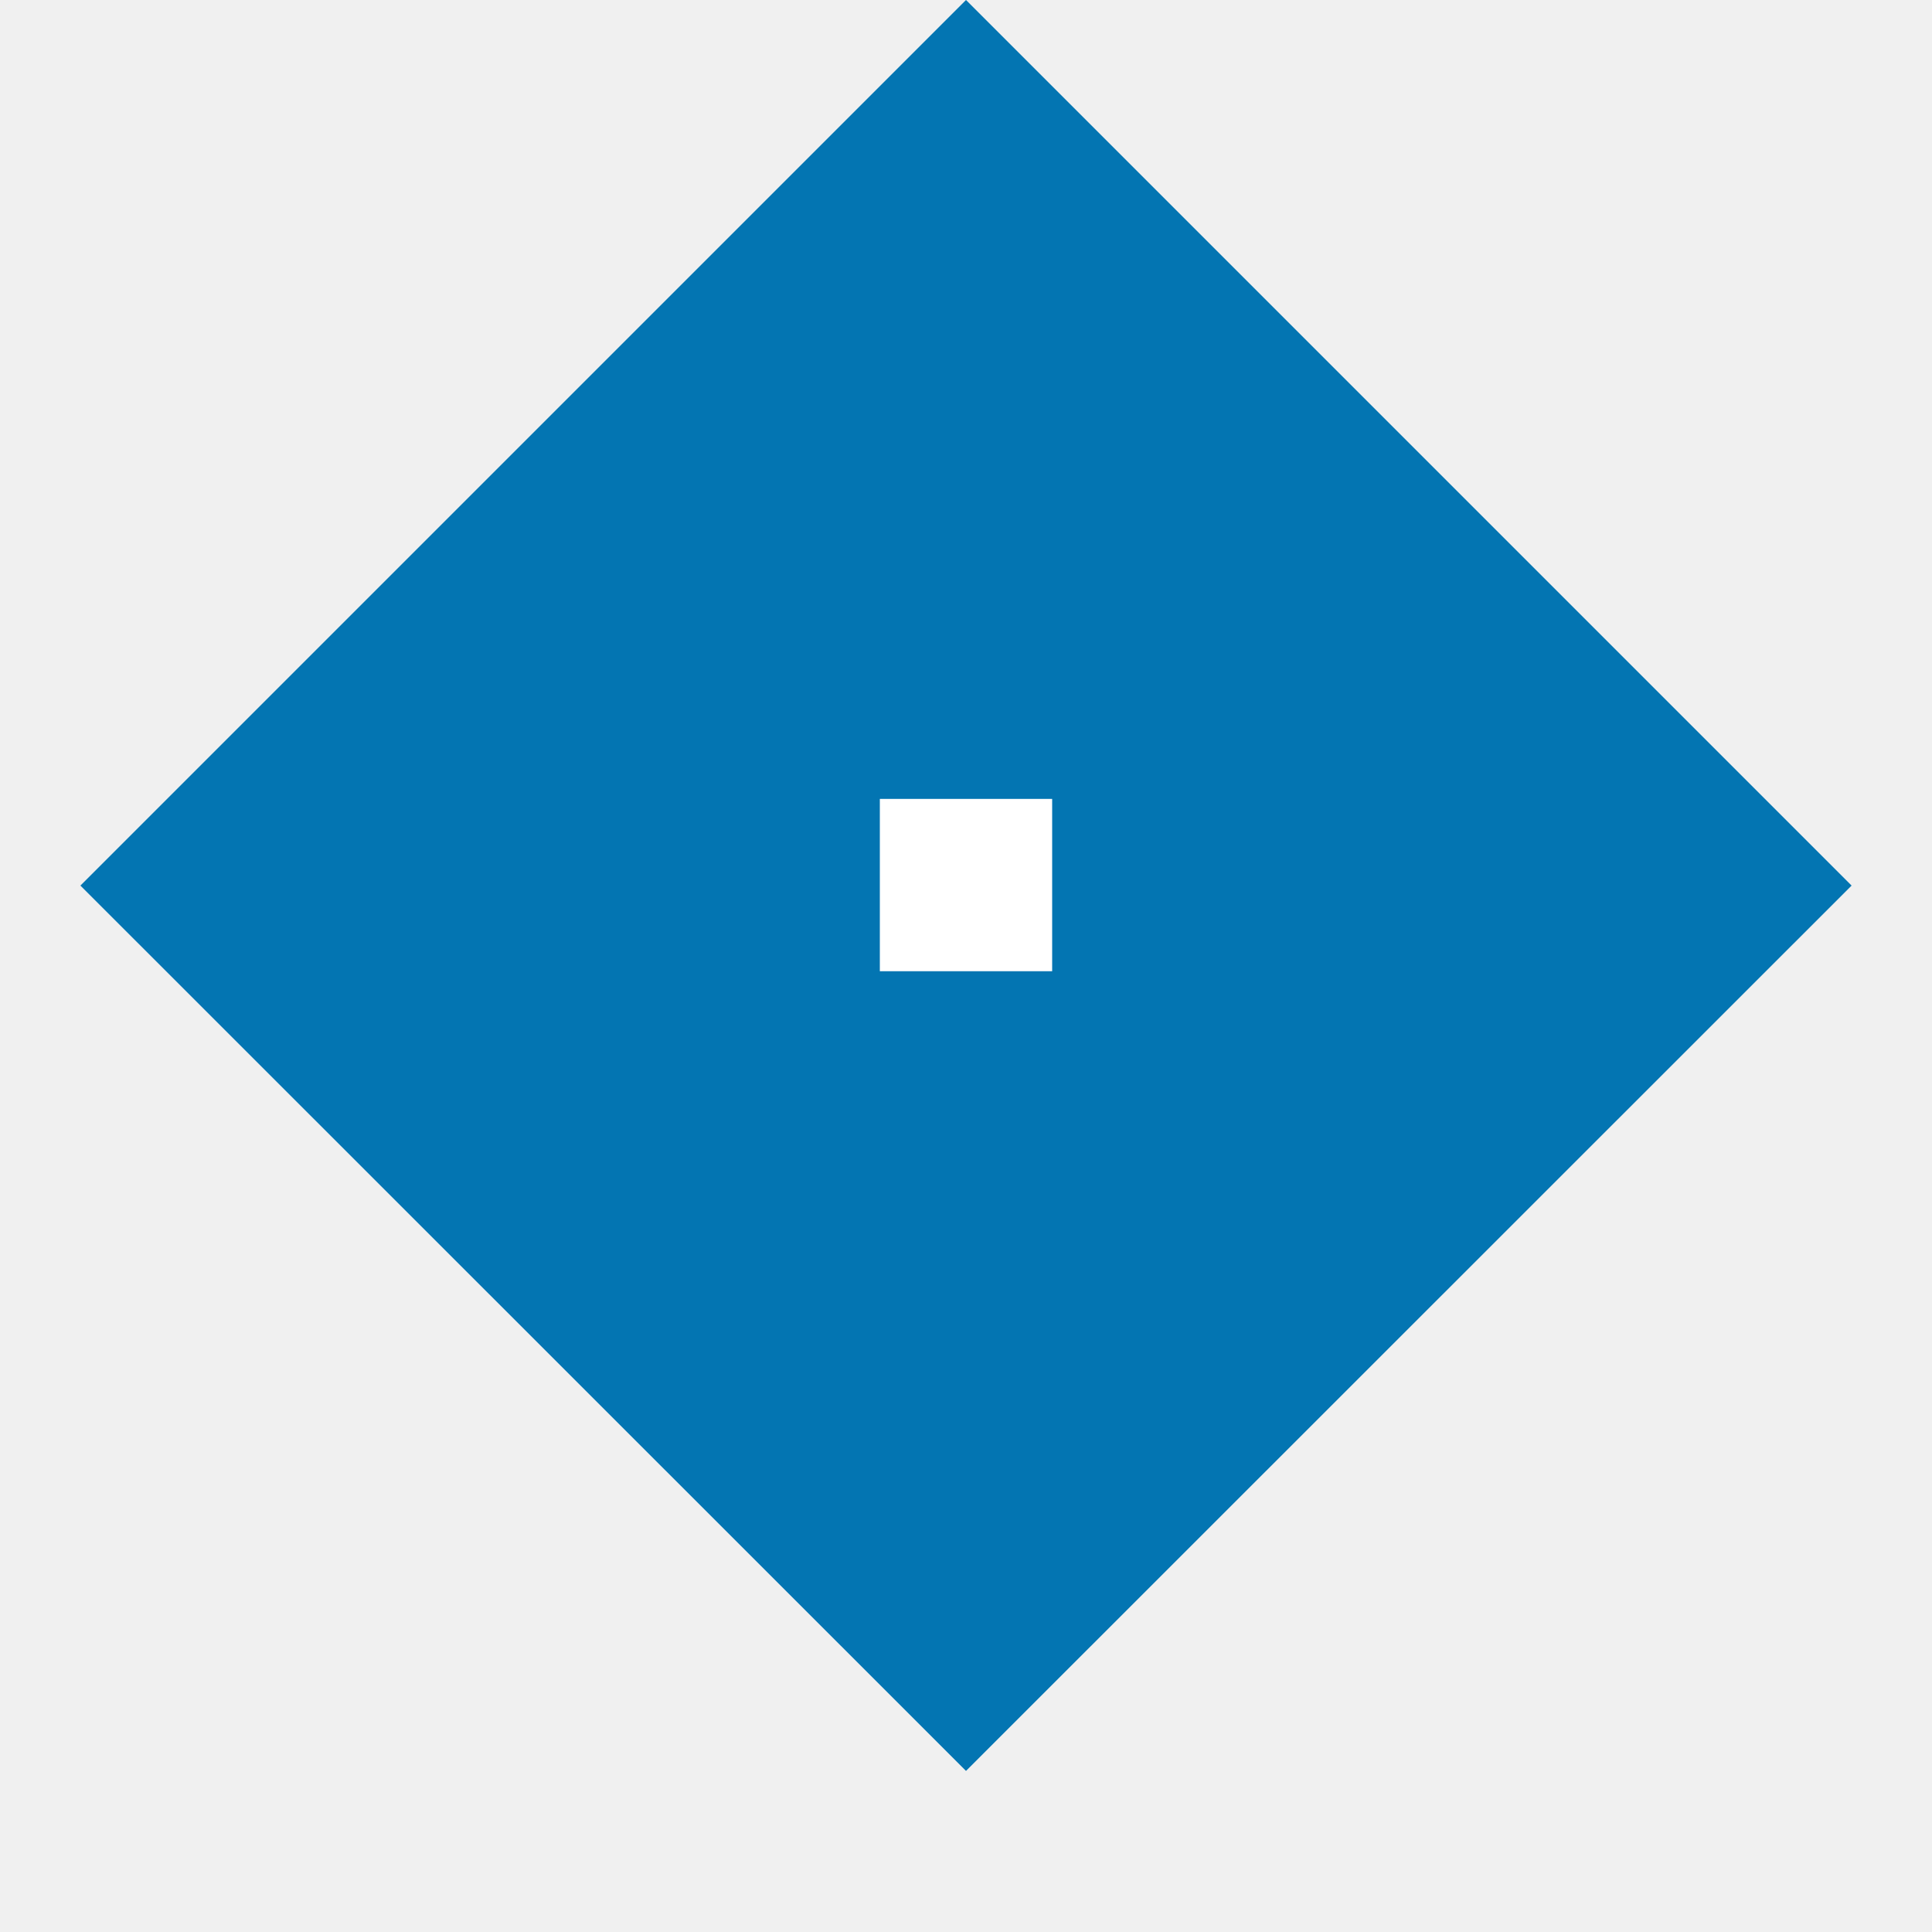
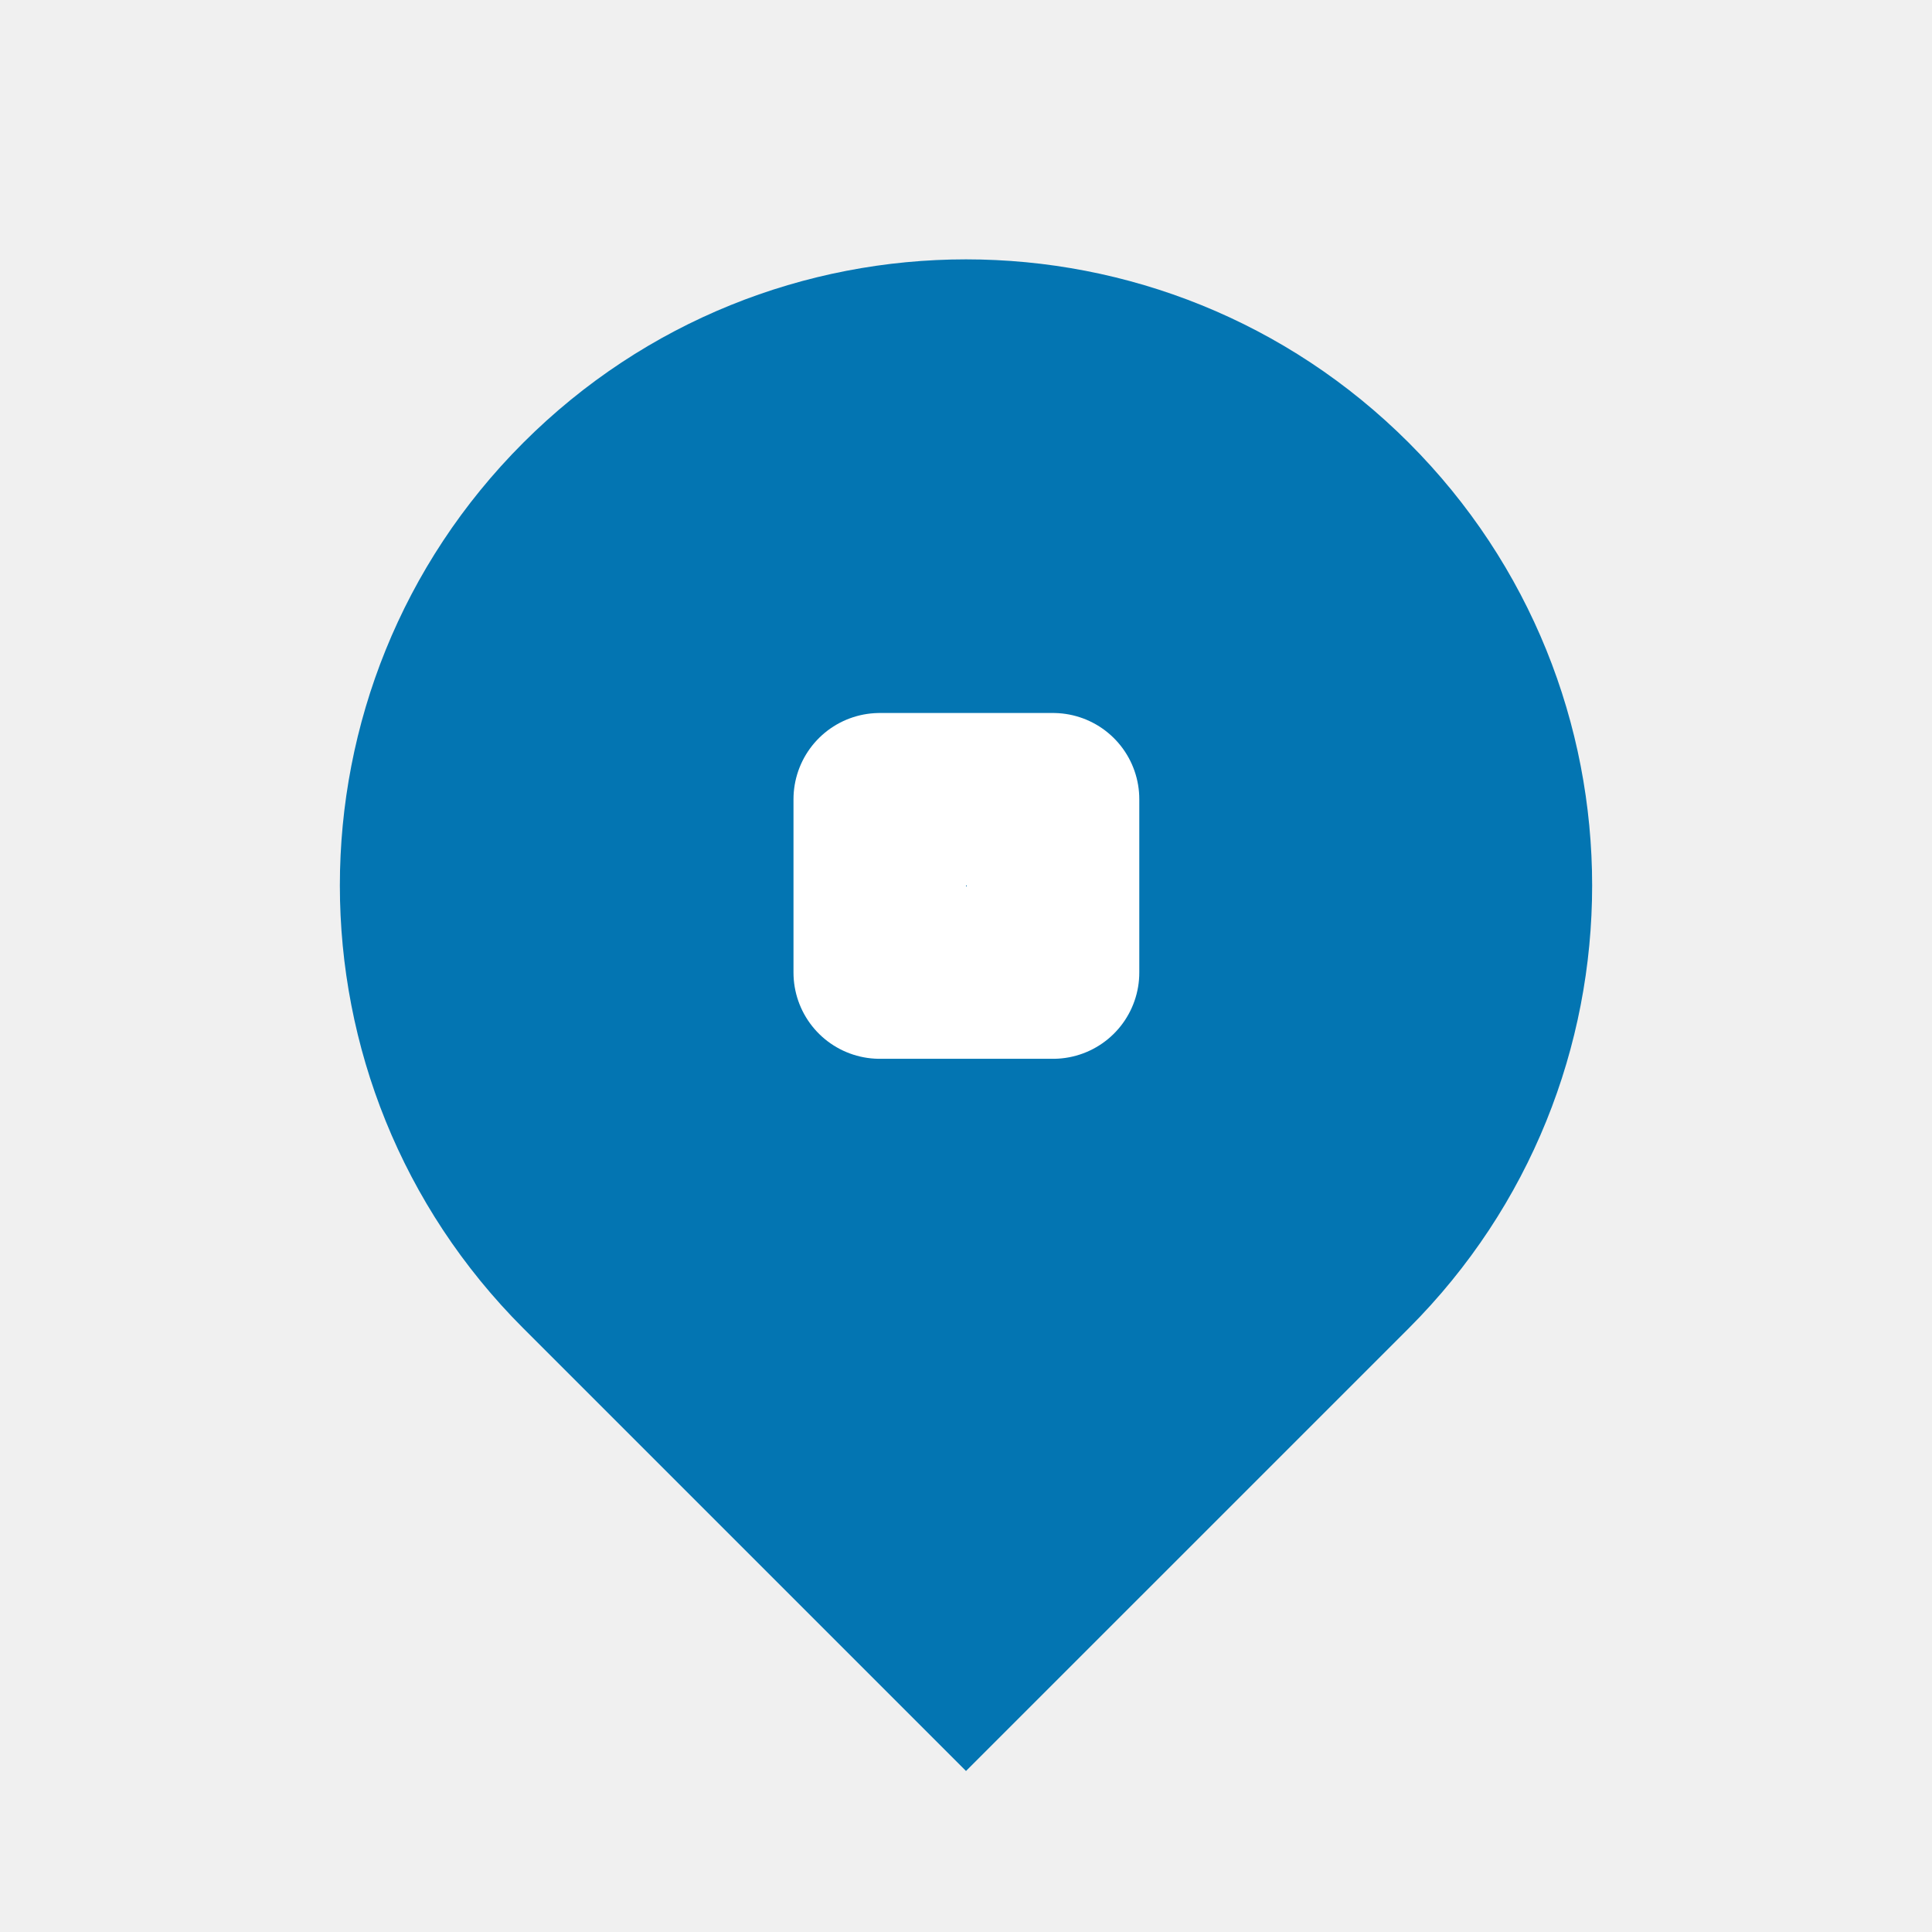
- <svg xmlns="http://www.w3.org/2000/svg" width="74" height="74" viewBox="0 0 74 74">
-   <path d="M37 0l33.92 33.92L37 67.83 3.08 33.92z" fill="#0375B2" />
-   <rect x="33.7" y="30.6" width="6.6" height="6.6" fill="#FFFFFF" />
+ <svg xmlns="http://www.w3.org/2000/svg" width="74" height="74" viewBox="0 0 74 74" fill="none">
+   <path d="M37 67.833L53.959 50.875C63.324 41.509 63.324 26.324 53.959 16.958C44.593 7.593 29.408 7.593 20.042 16.958C10.676 26.324 10.676 41.509 20.042 50.875L37 67.833Z" fill="#0375B2" />
+   <rect x="33.696" y="30.613" width="6.638" height="6.638" stroke="white" stroke-width="6.607" stroke-linejoin="round" />
</svg>
